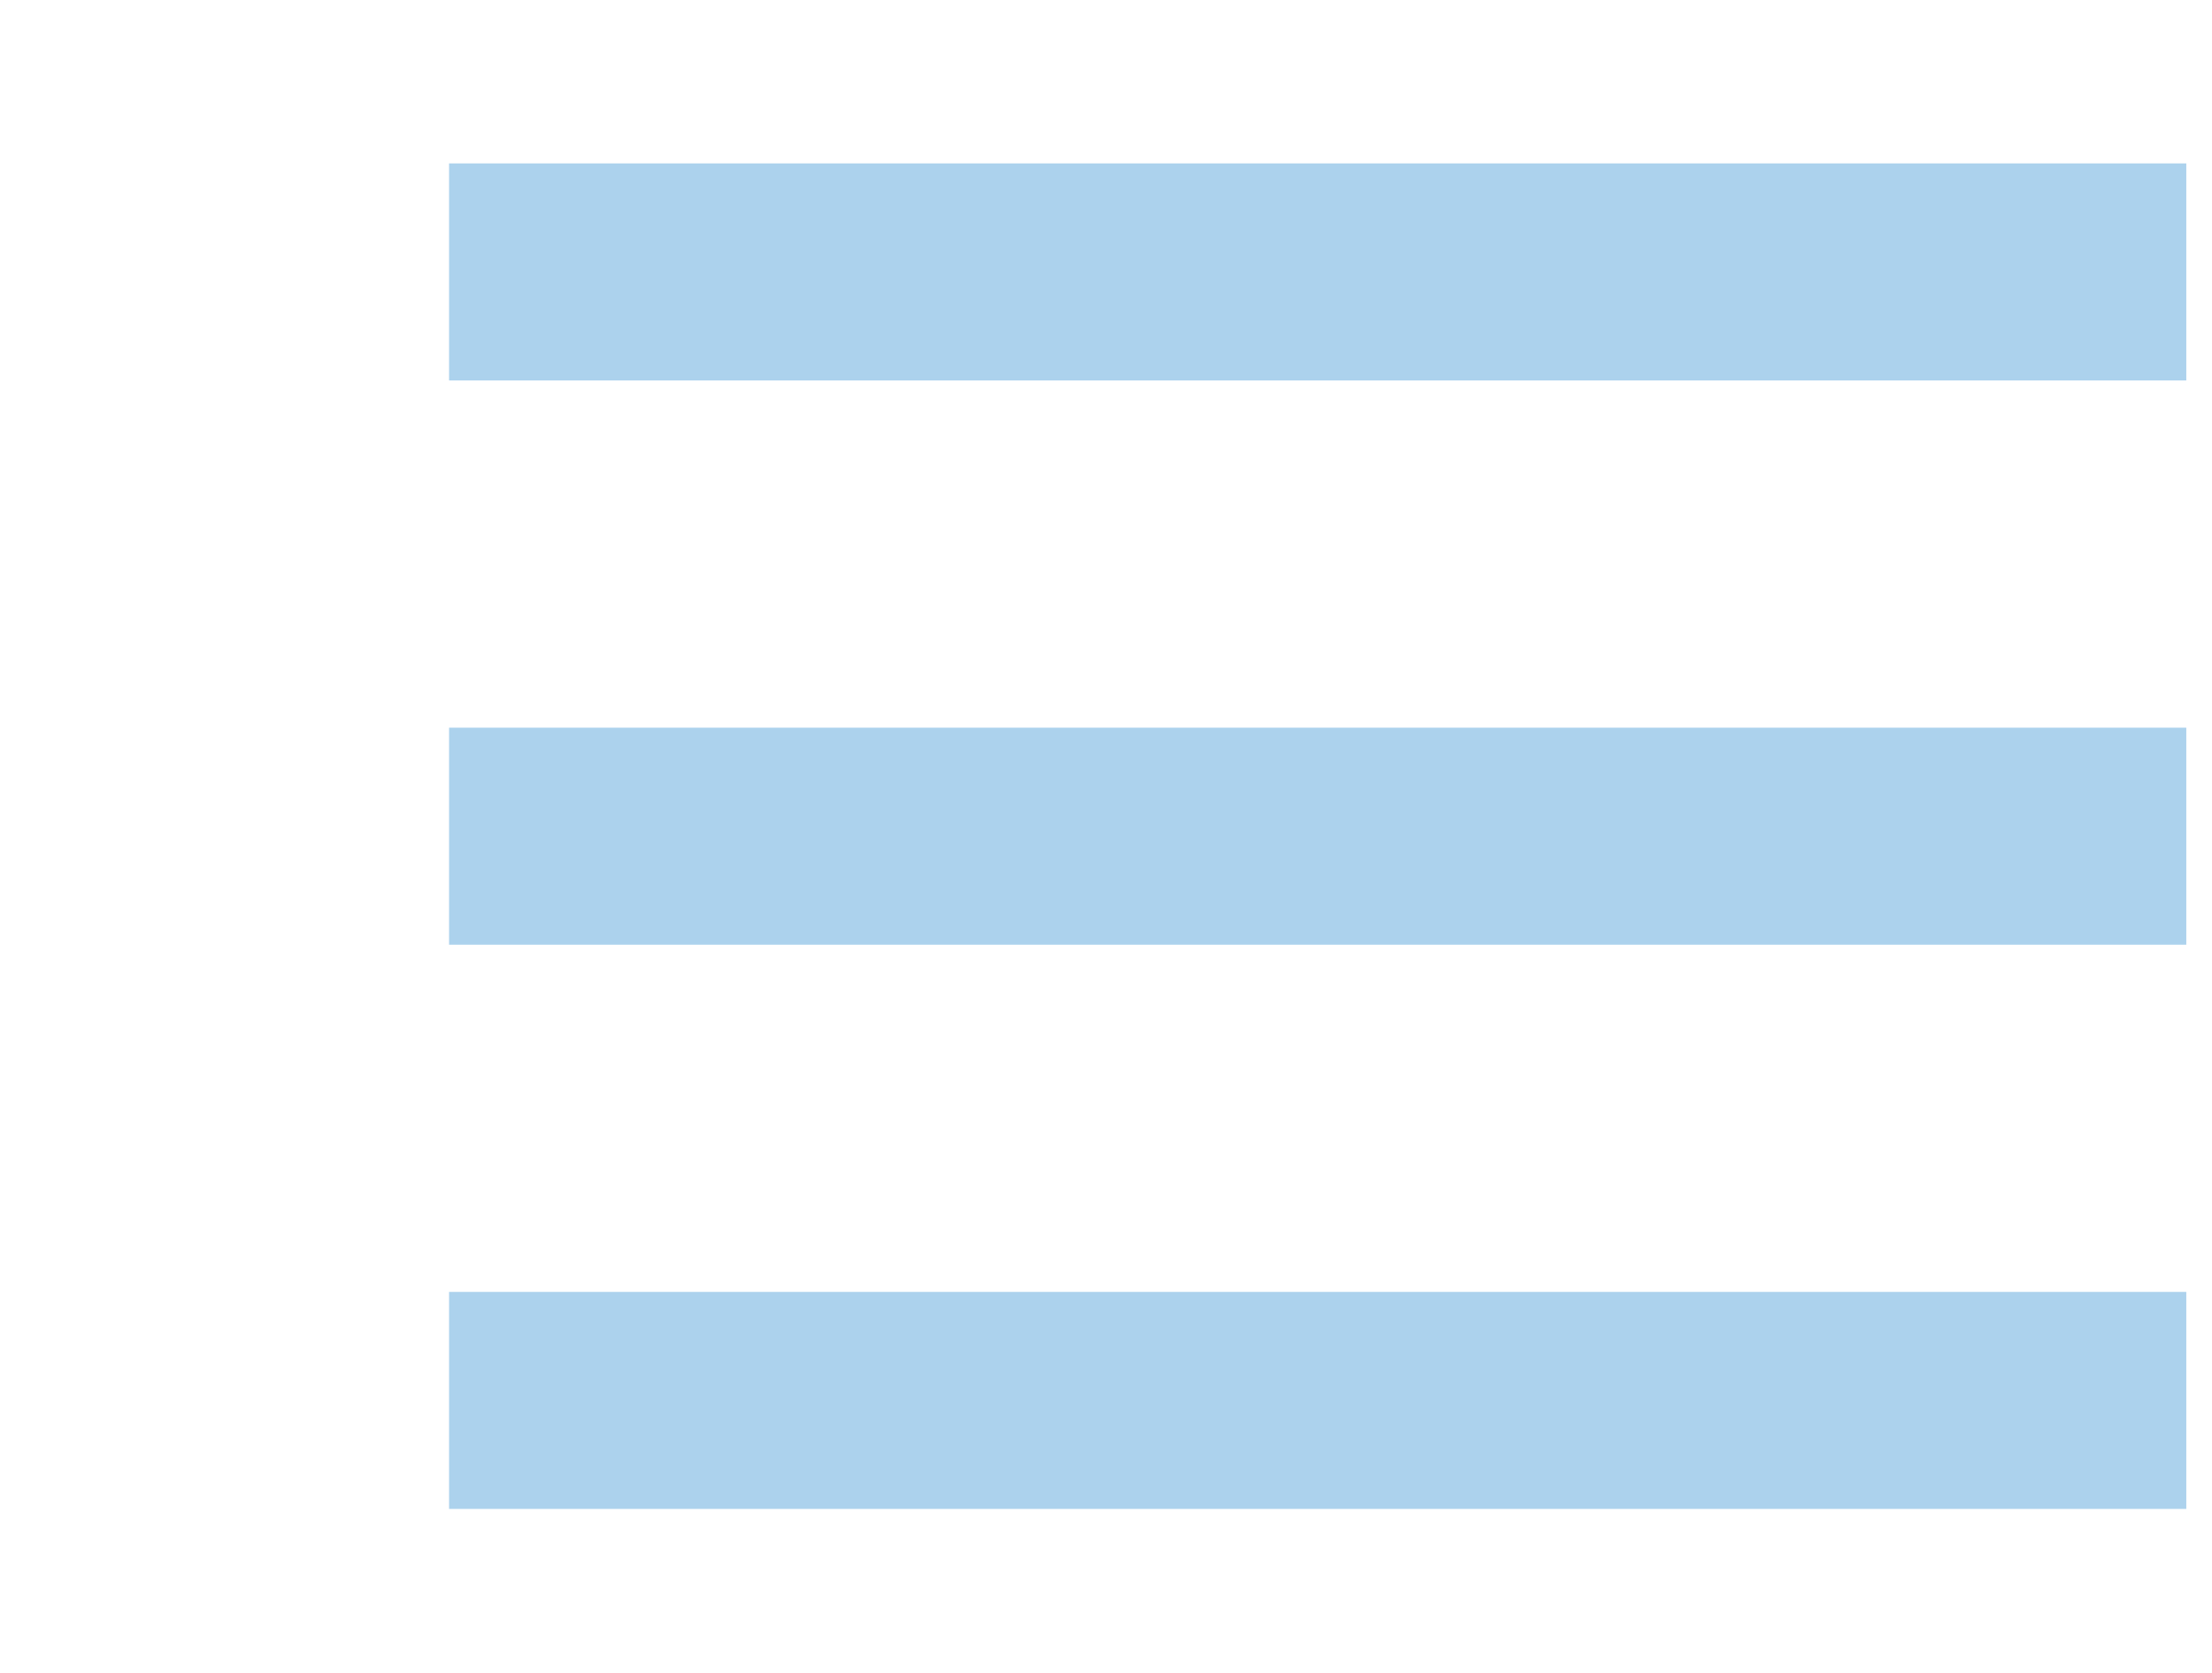
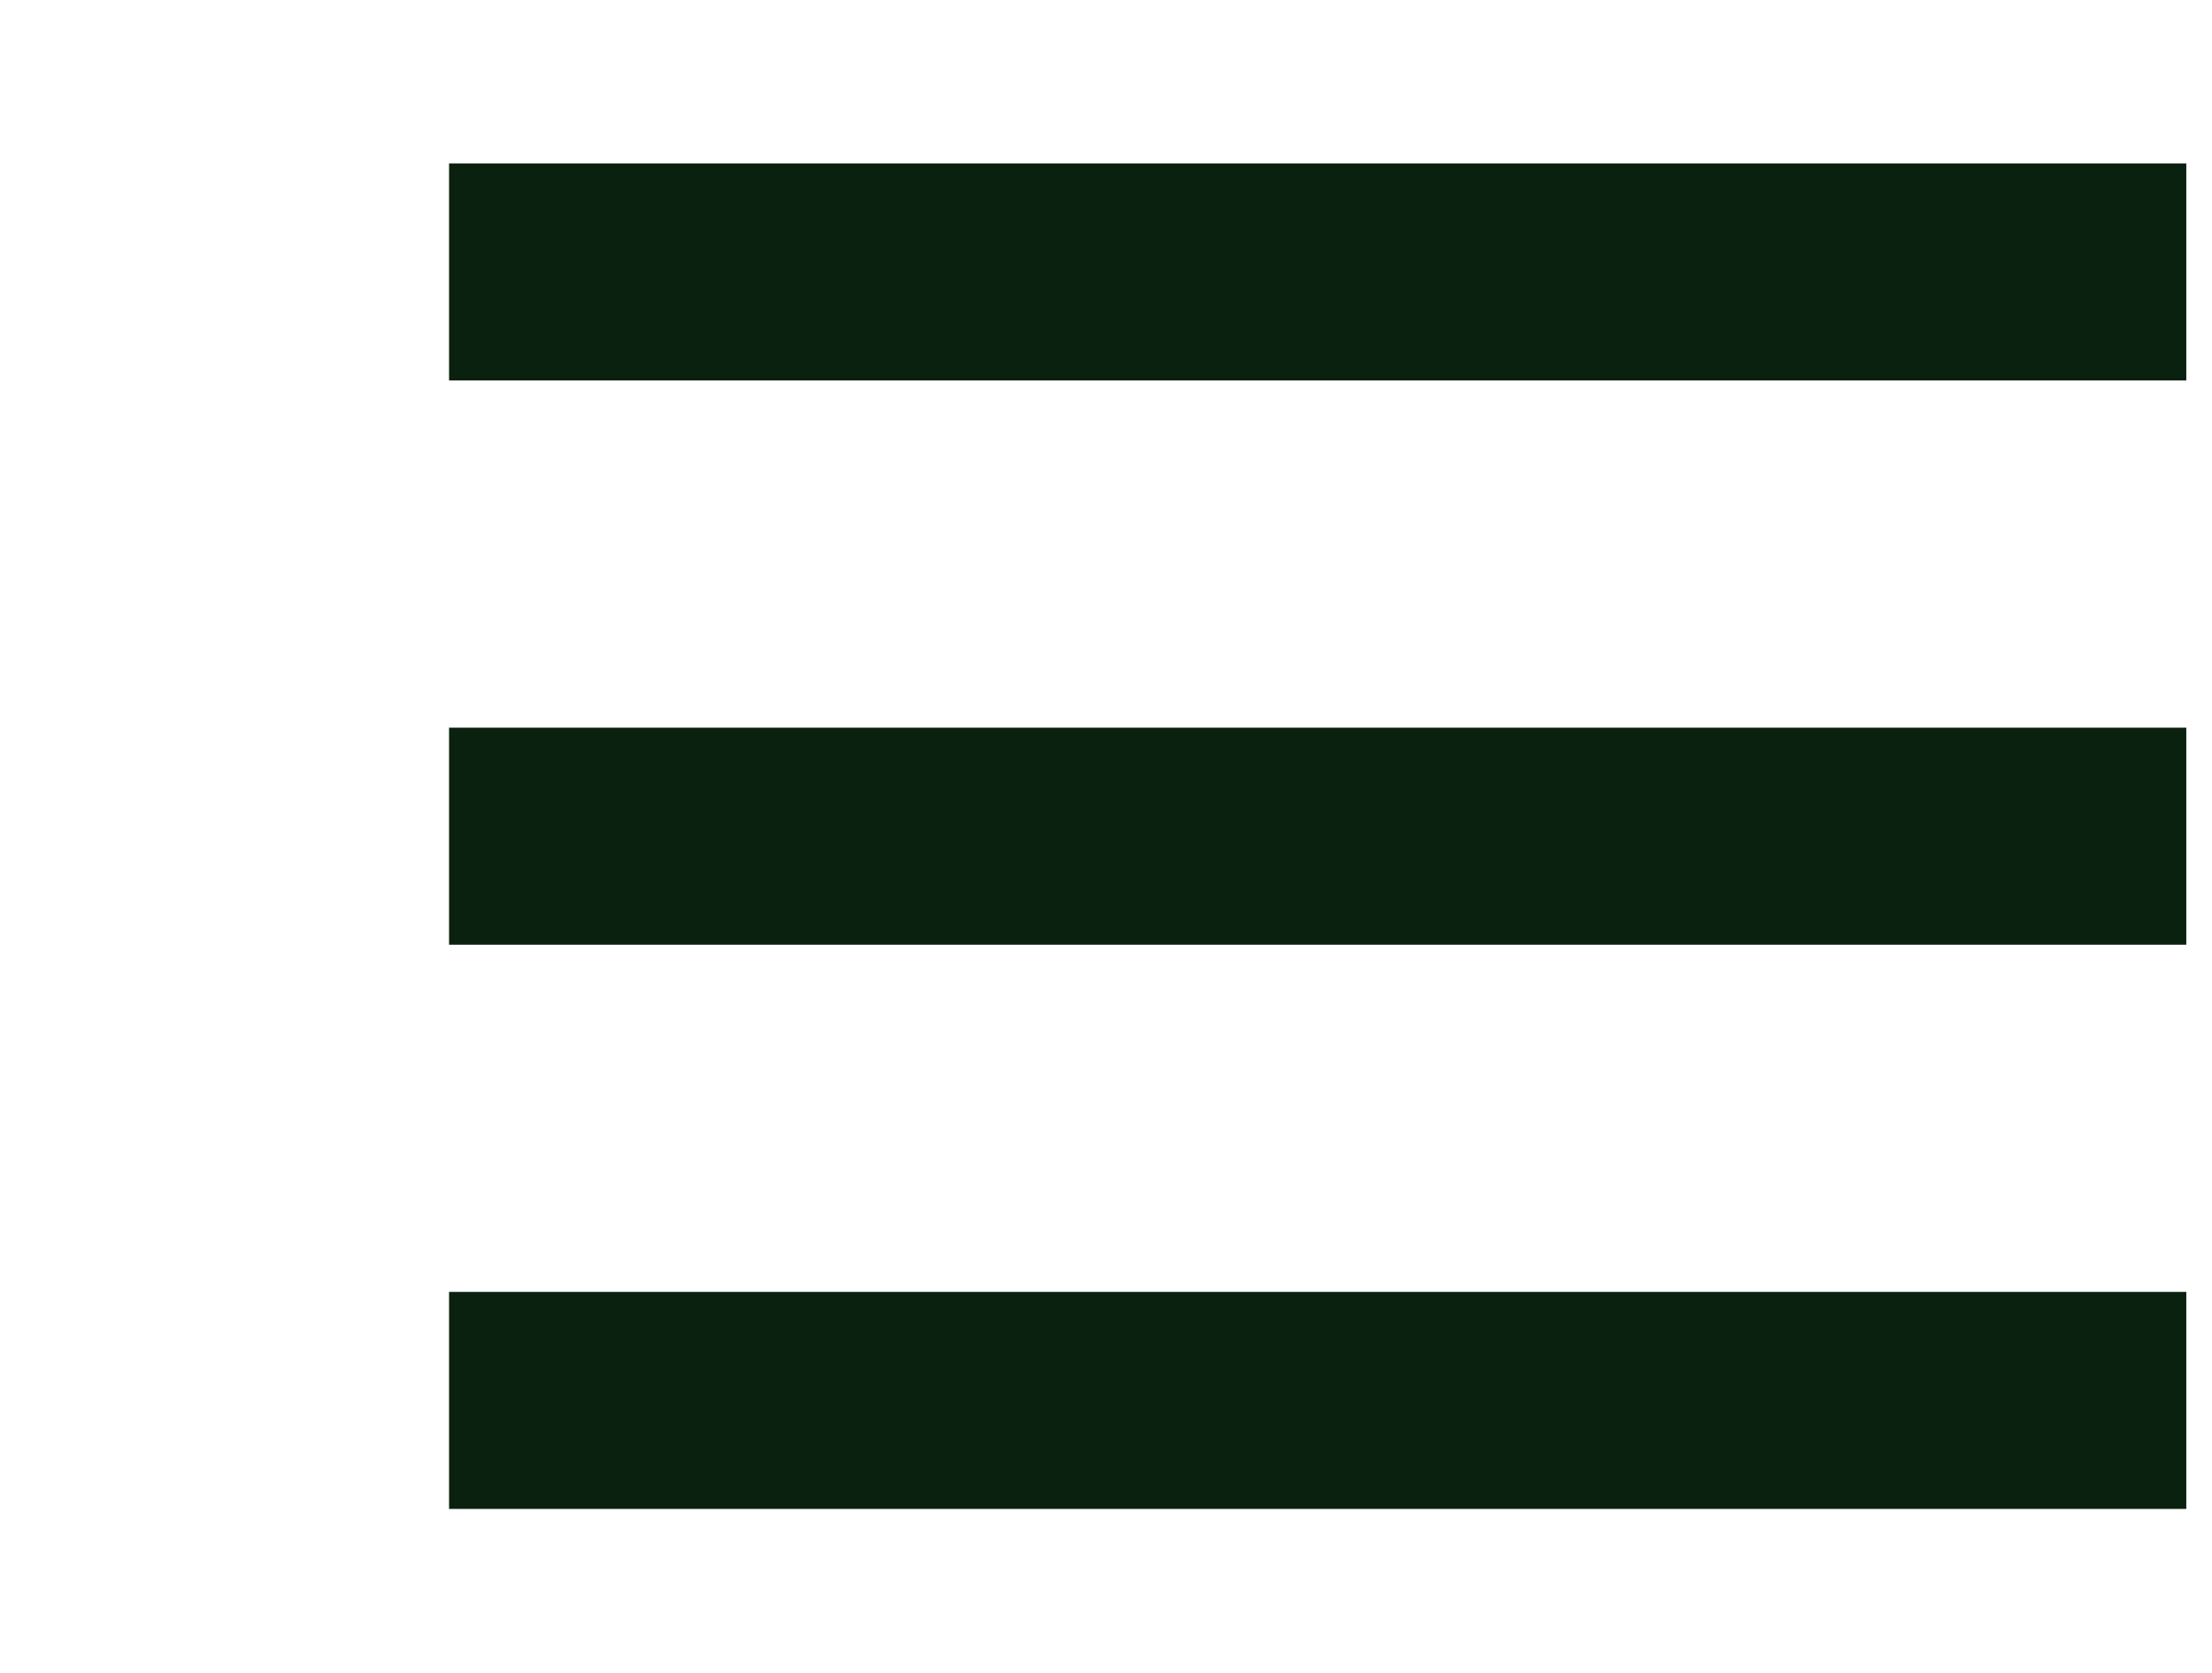
<svg xmlns="http://www.w3.org/2000/svg" width="54.226px" height="41px" viewBox="0.929 0 40.071 31" fill="none">
-   <rect x="8.788" width="32.2" height="4.023" fill="#ACD2ED" style="" y="3.029" />
-   <rect x="8.788" y="13.489" width="32.2" height="4.023" fill="#ACD2ED" style="" />
-   <rect x="8.788" y="23.948" width="32.2" height="4.023" fill="#ACD2ED" style="" />
+   <rect x="8.788" width="32.2" height="4.023" fill="#0A210F" style="" y="3.029" />
+   <rect x="8.788" y="13.489" width="32.2" height="4.023" fill="#0A210F" style="" />
+   <rect x="8.788" y="23.948" width="32.2" height="4.023" fill="#0A210F" style="" />
</svg>
